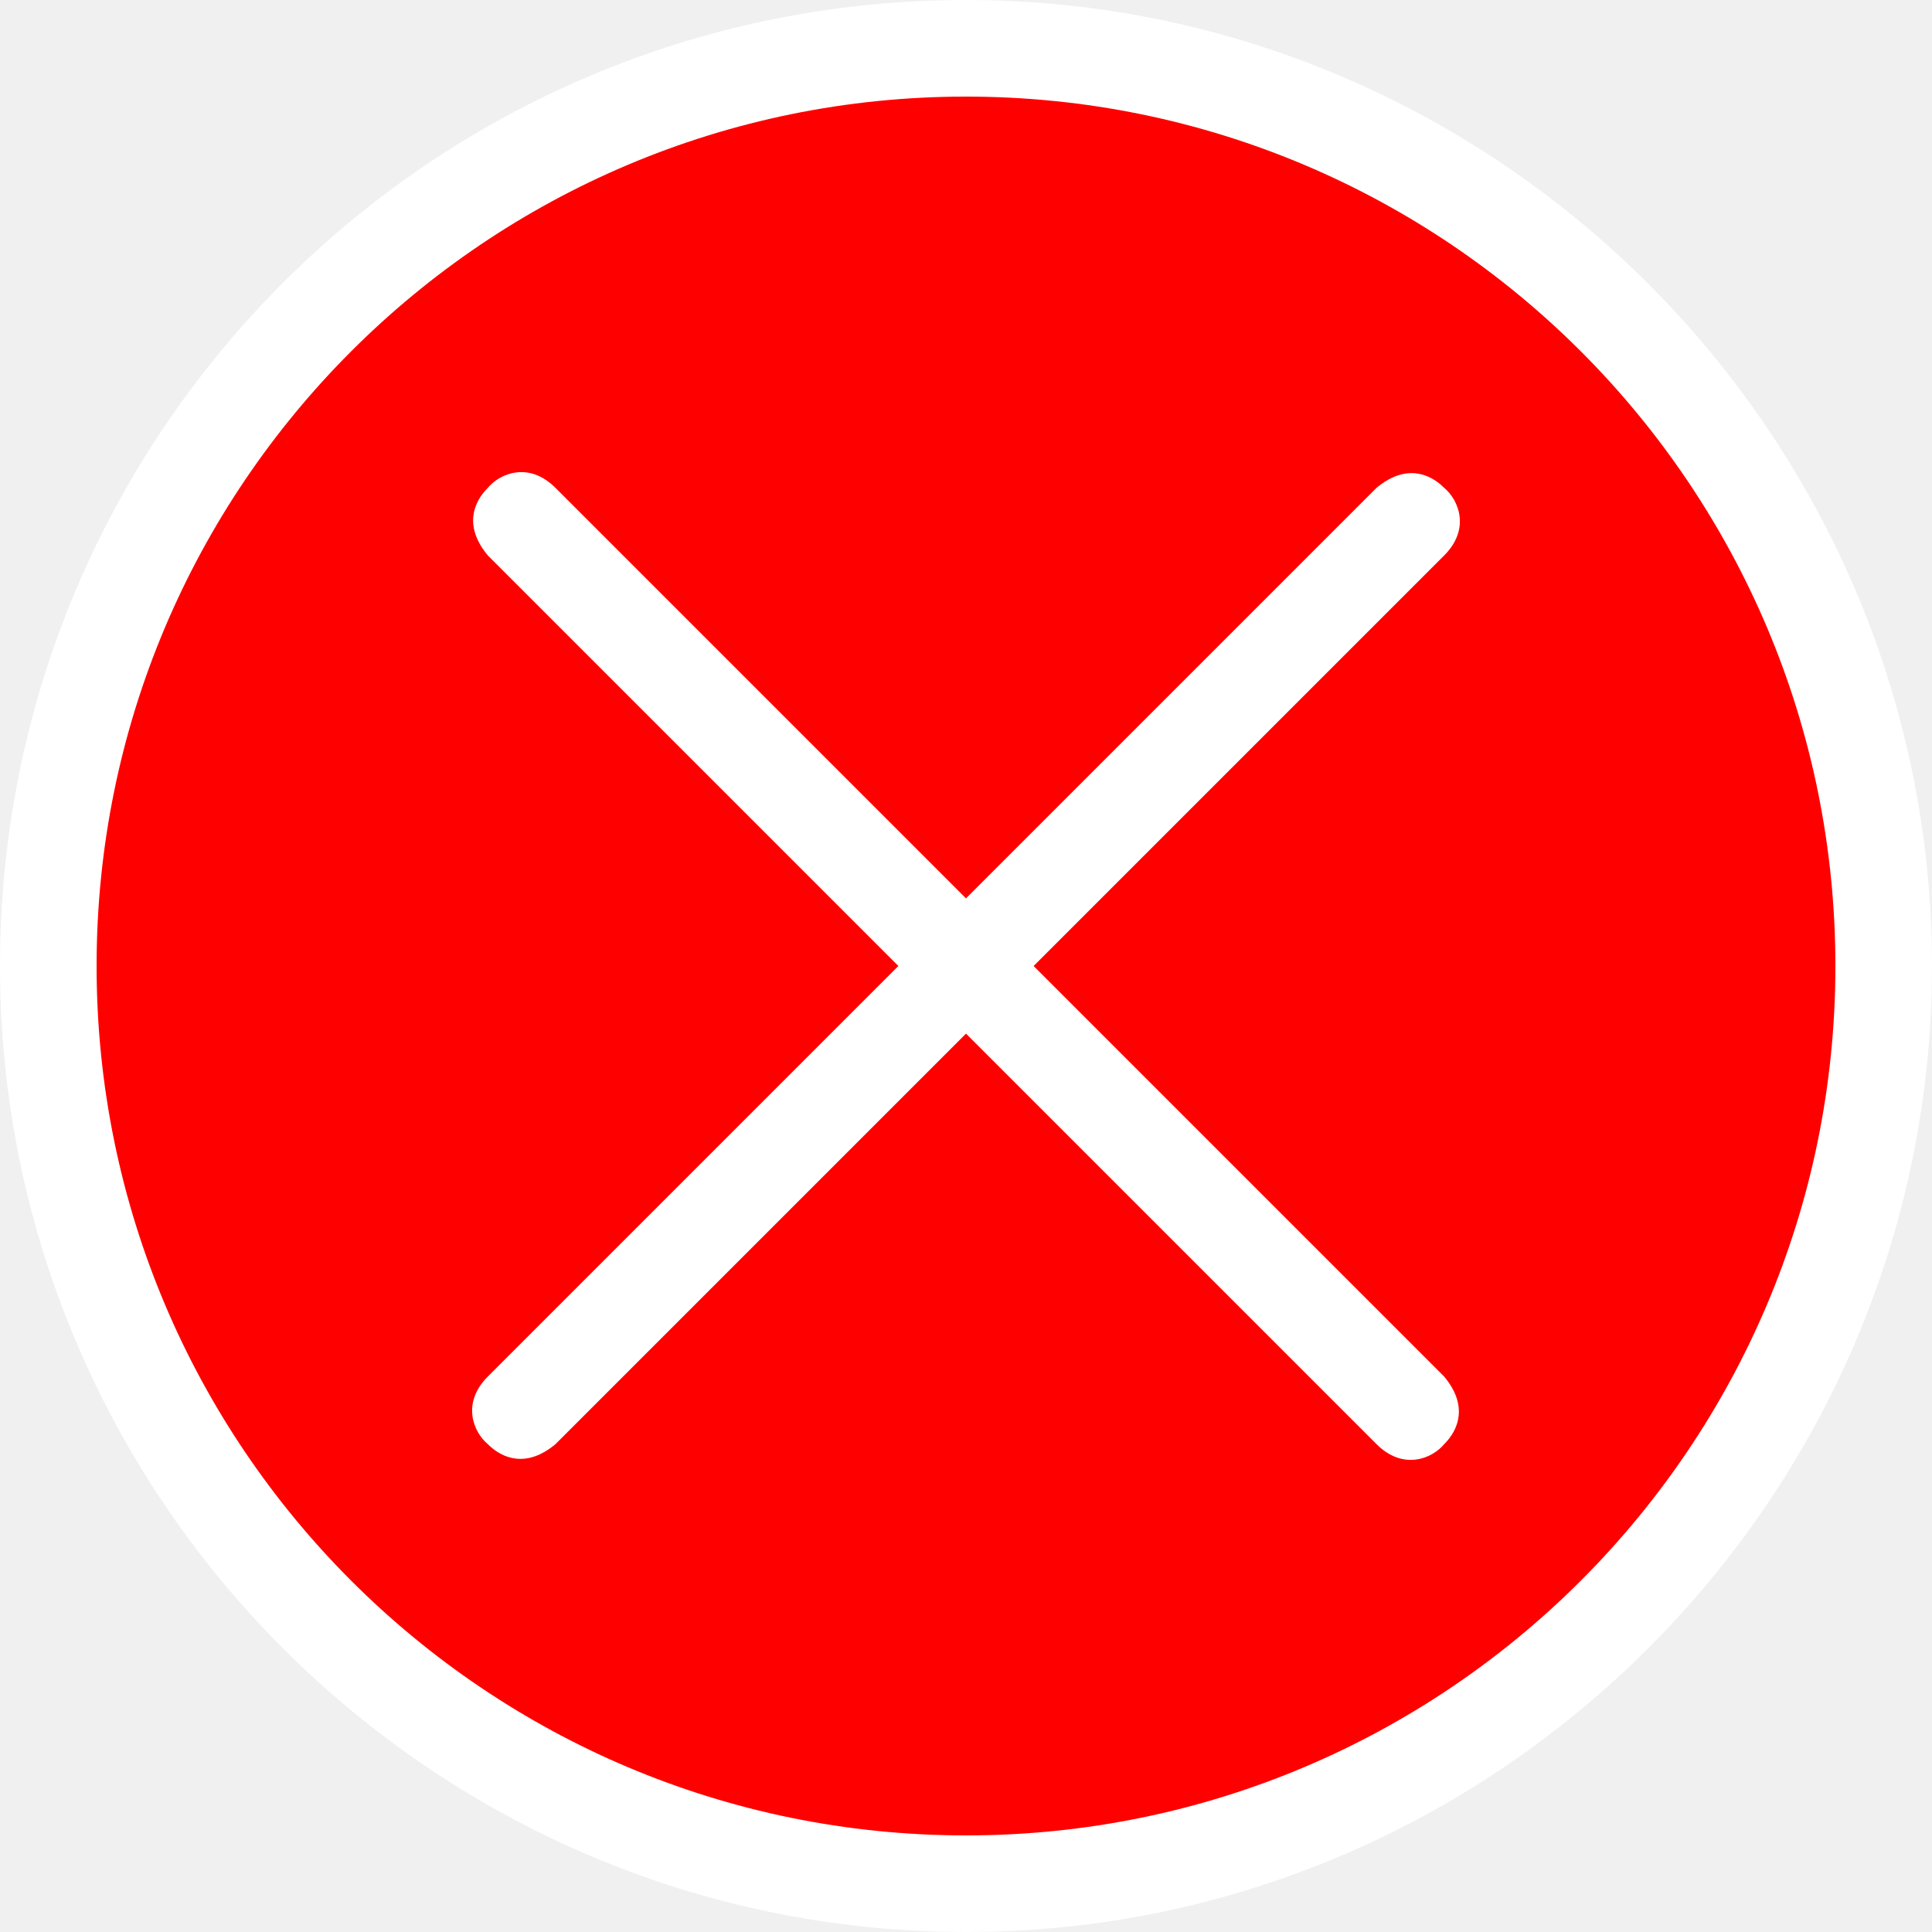
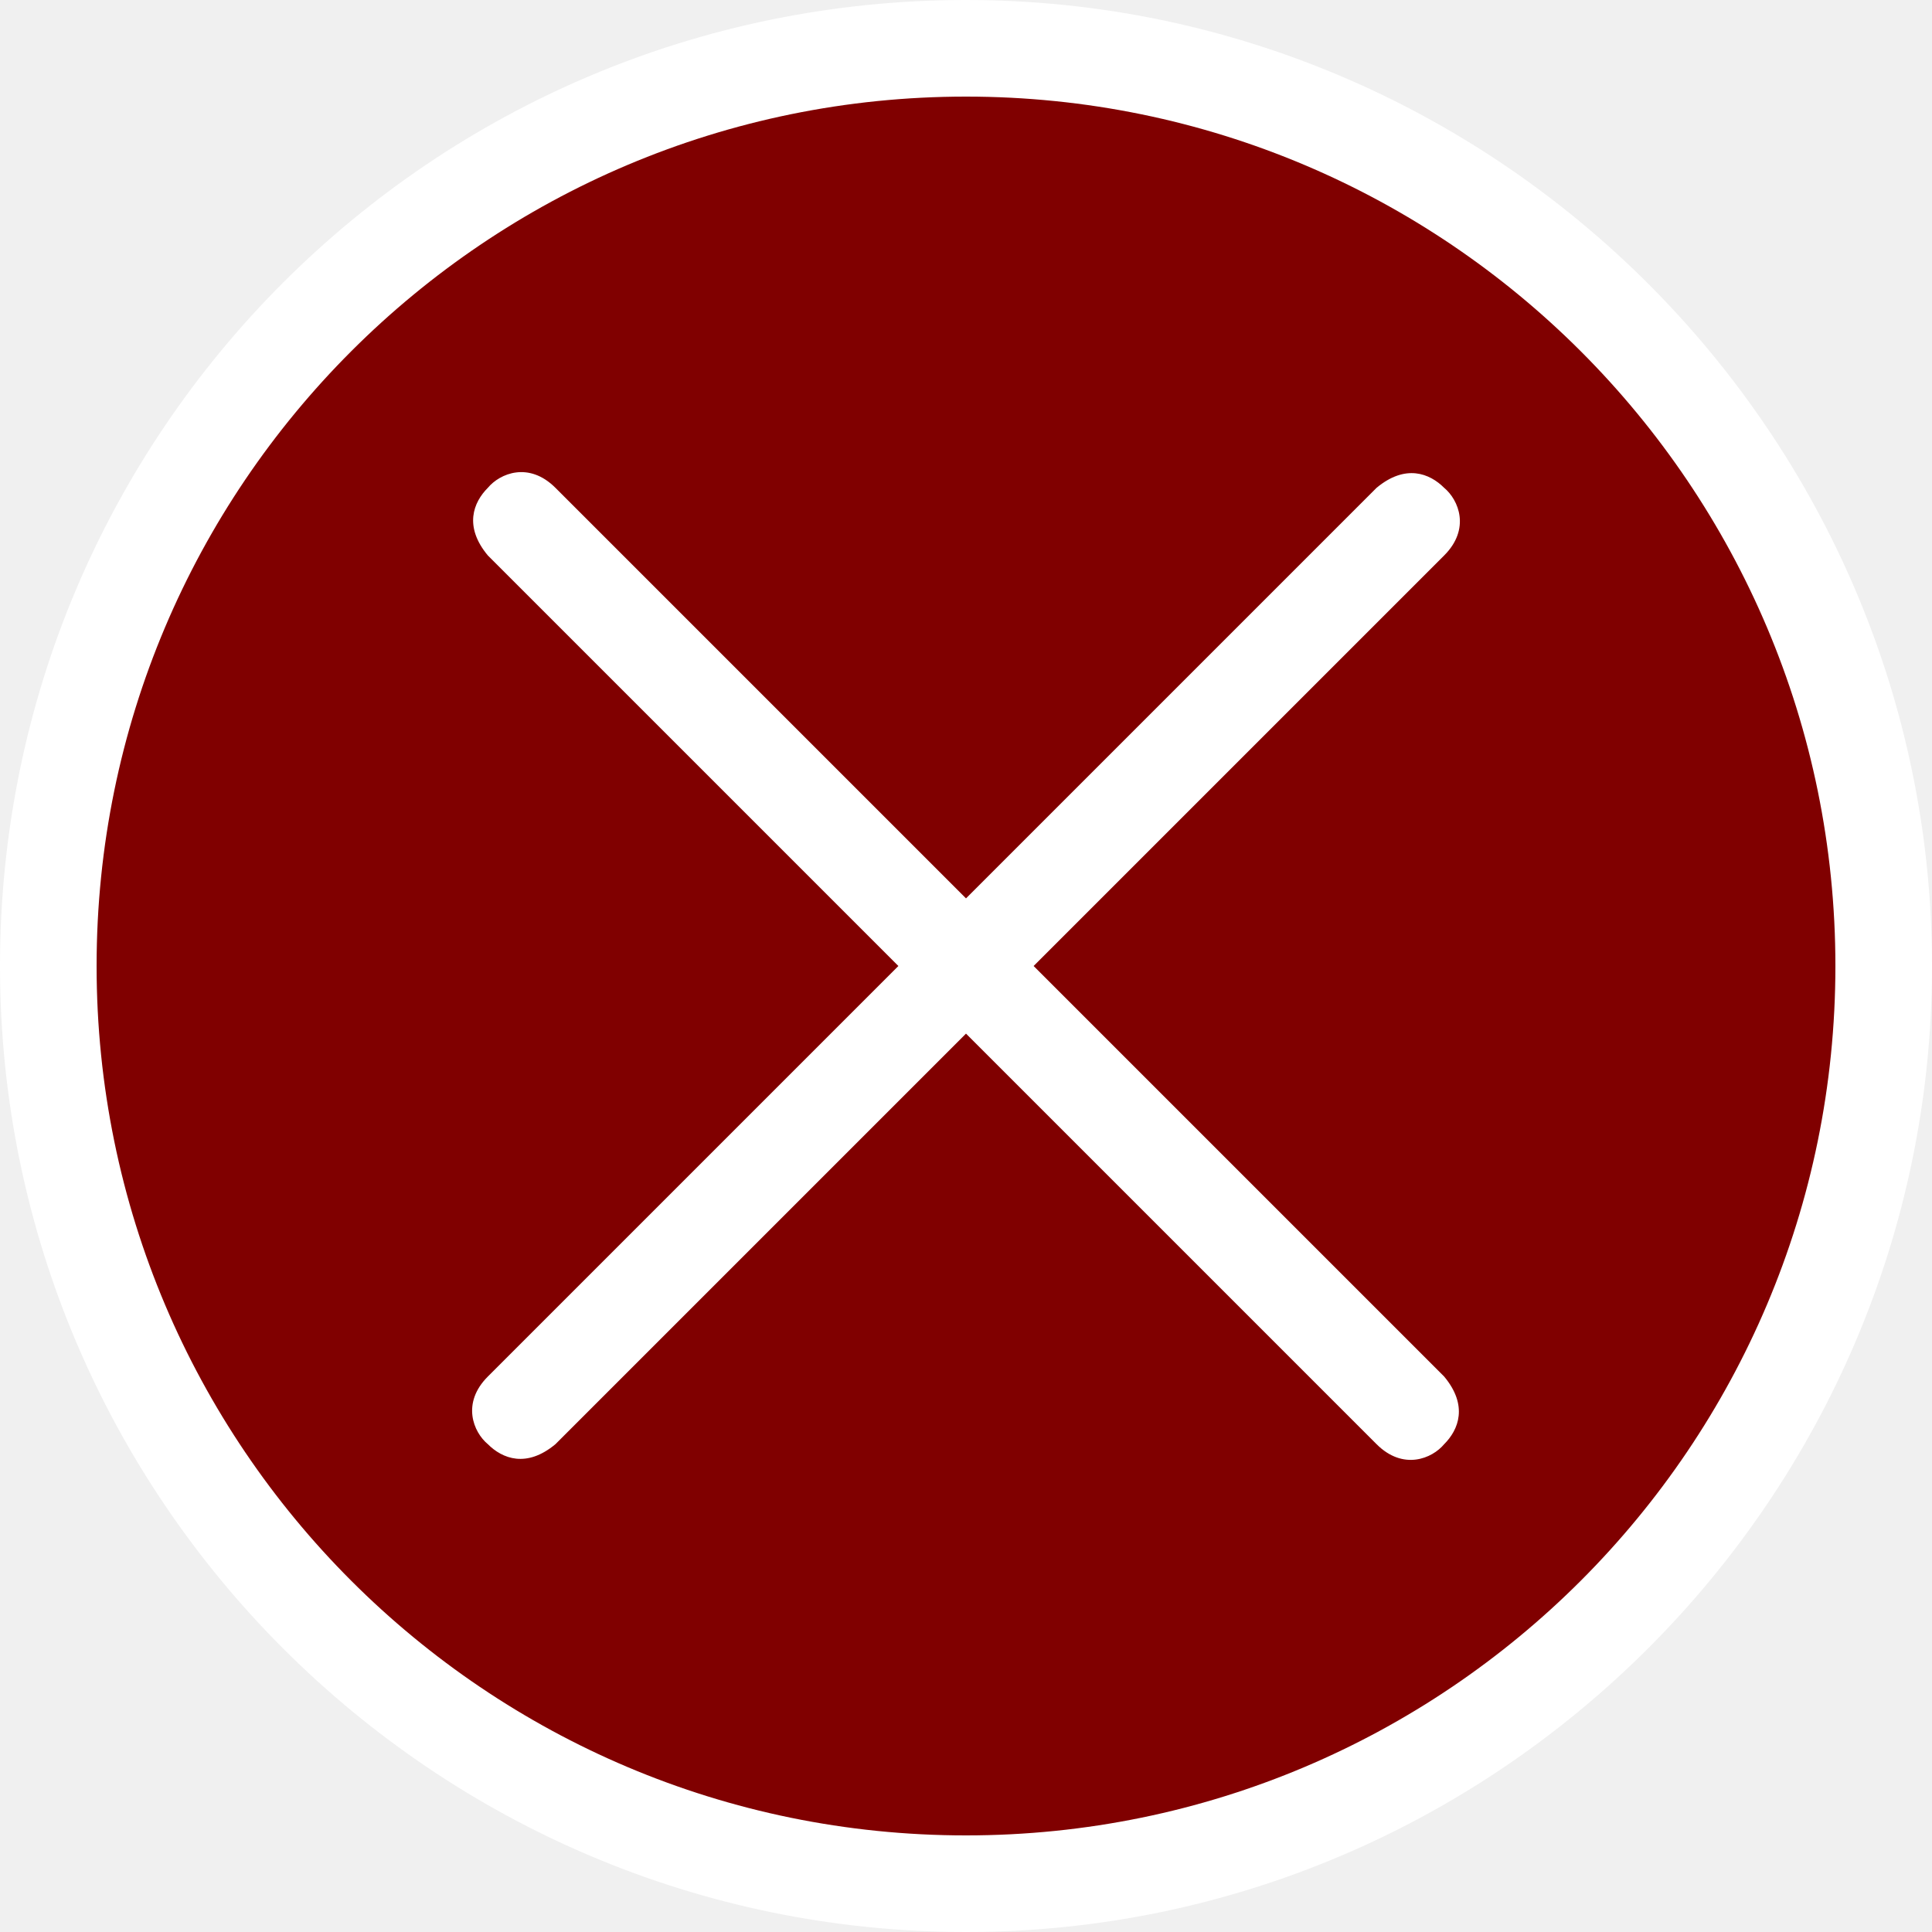
<svg xmlns="http://www.w3.org/2000/svg" version="1.1" id="wrong" x="0px" y="0px" viewBox="0 0 80 80" style="enable-background:new 0 0 80 80;" xml:space="preserve">
  <style type="text/css">
	.st0{fill:#FFFFFF;}
- 	.st1{fill:#FF0000;}
+ 	.st1{fill:maroon;}
</style>
  <path id="outside" class="st0" d="M40,0C17.9,0,0,17.9,0,40s18,40,40,40s40-18,40-40S62,0,40,0z" />
  <circle id="inside" class="st1" cx="40" cy="40" r="36" />
  <path id="X" class="st0" d="M57,20.2l-17,17l-17-17c-1.1-1.1-2.3-0.6-2.8,0c-0.6,0.6-1,1.6,0,2.8l17,17l-17,17  c-1.1,1.1-0.6,2.3,0,2.8c0.6,0.6,1.6,1,2.8,0l17-17l17,17c1.1,1.1,2.3,0.6,2.8,0c0.6-0.6,1-1.6,0-2.8l-17-17l17-17  c1.1-1.1,0.6-2.3,0-2.8C59.2,19.6,58.2,19.2,57,20.2z" />
</svg>
